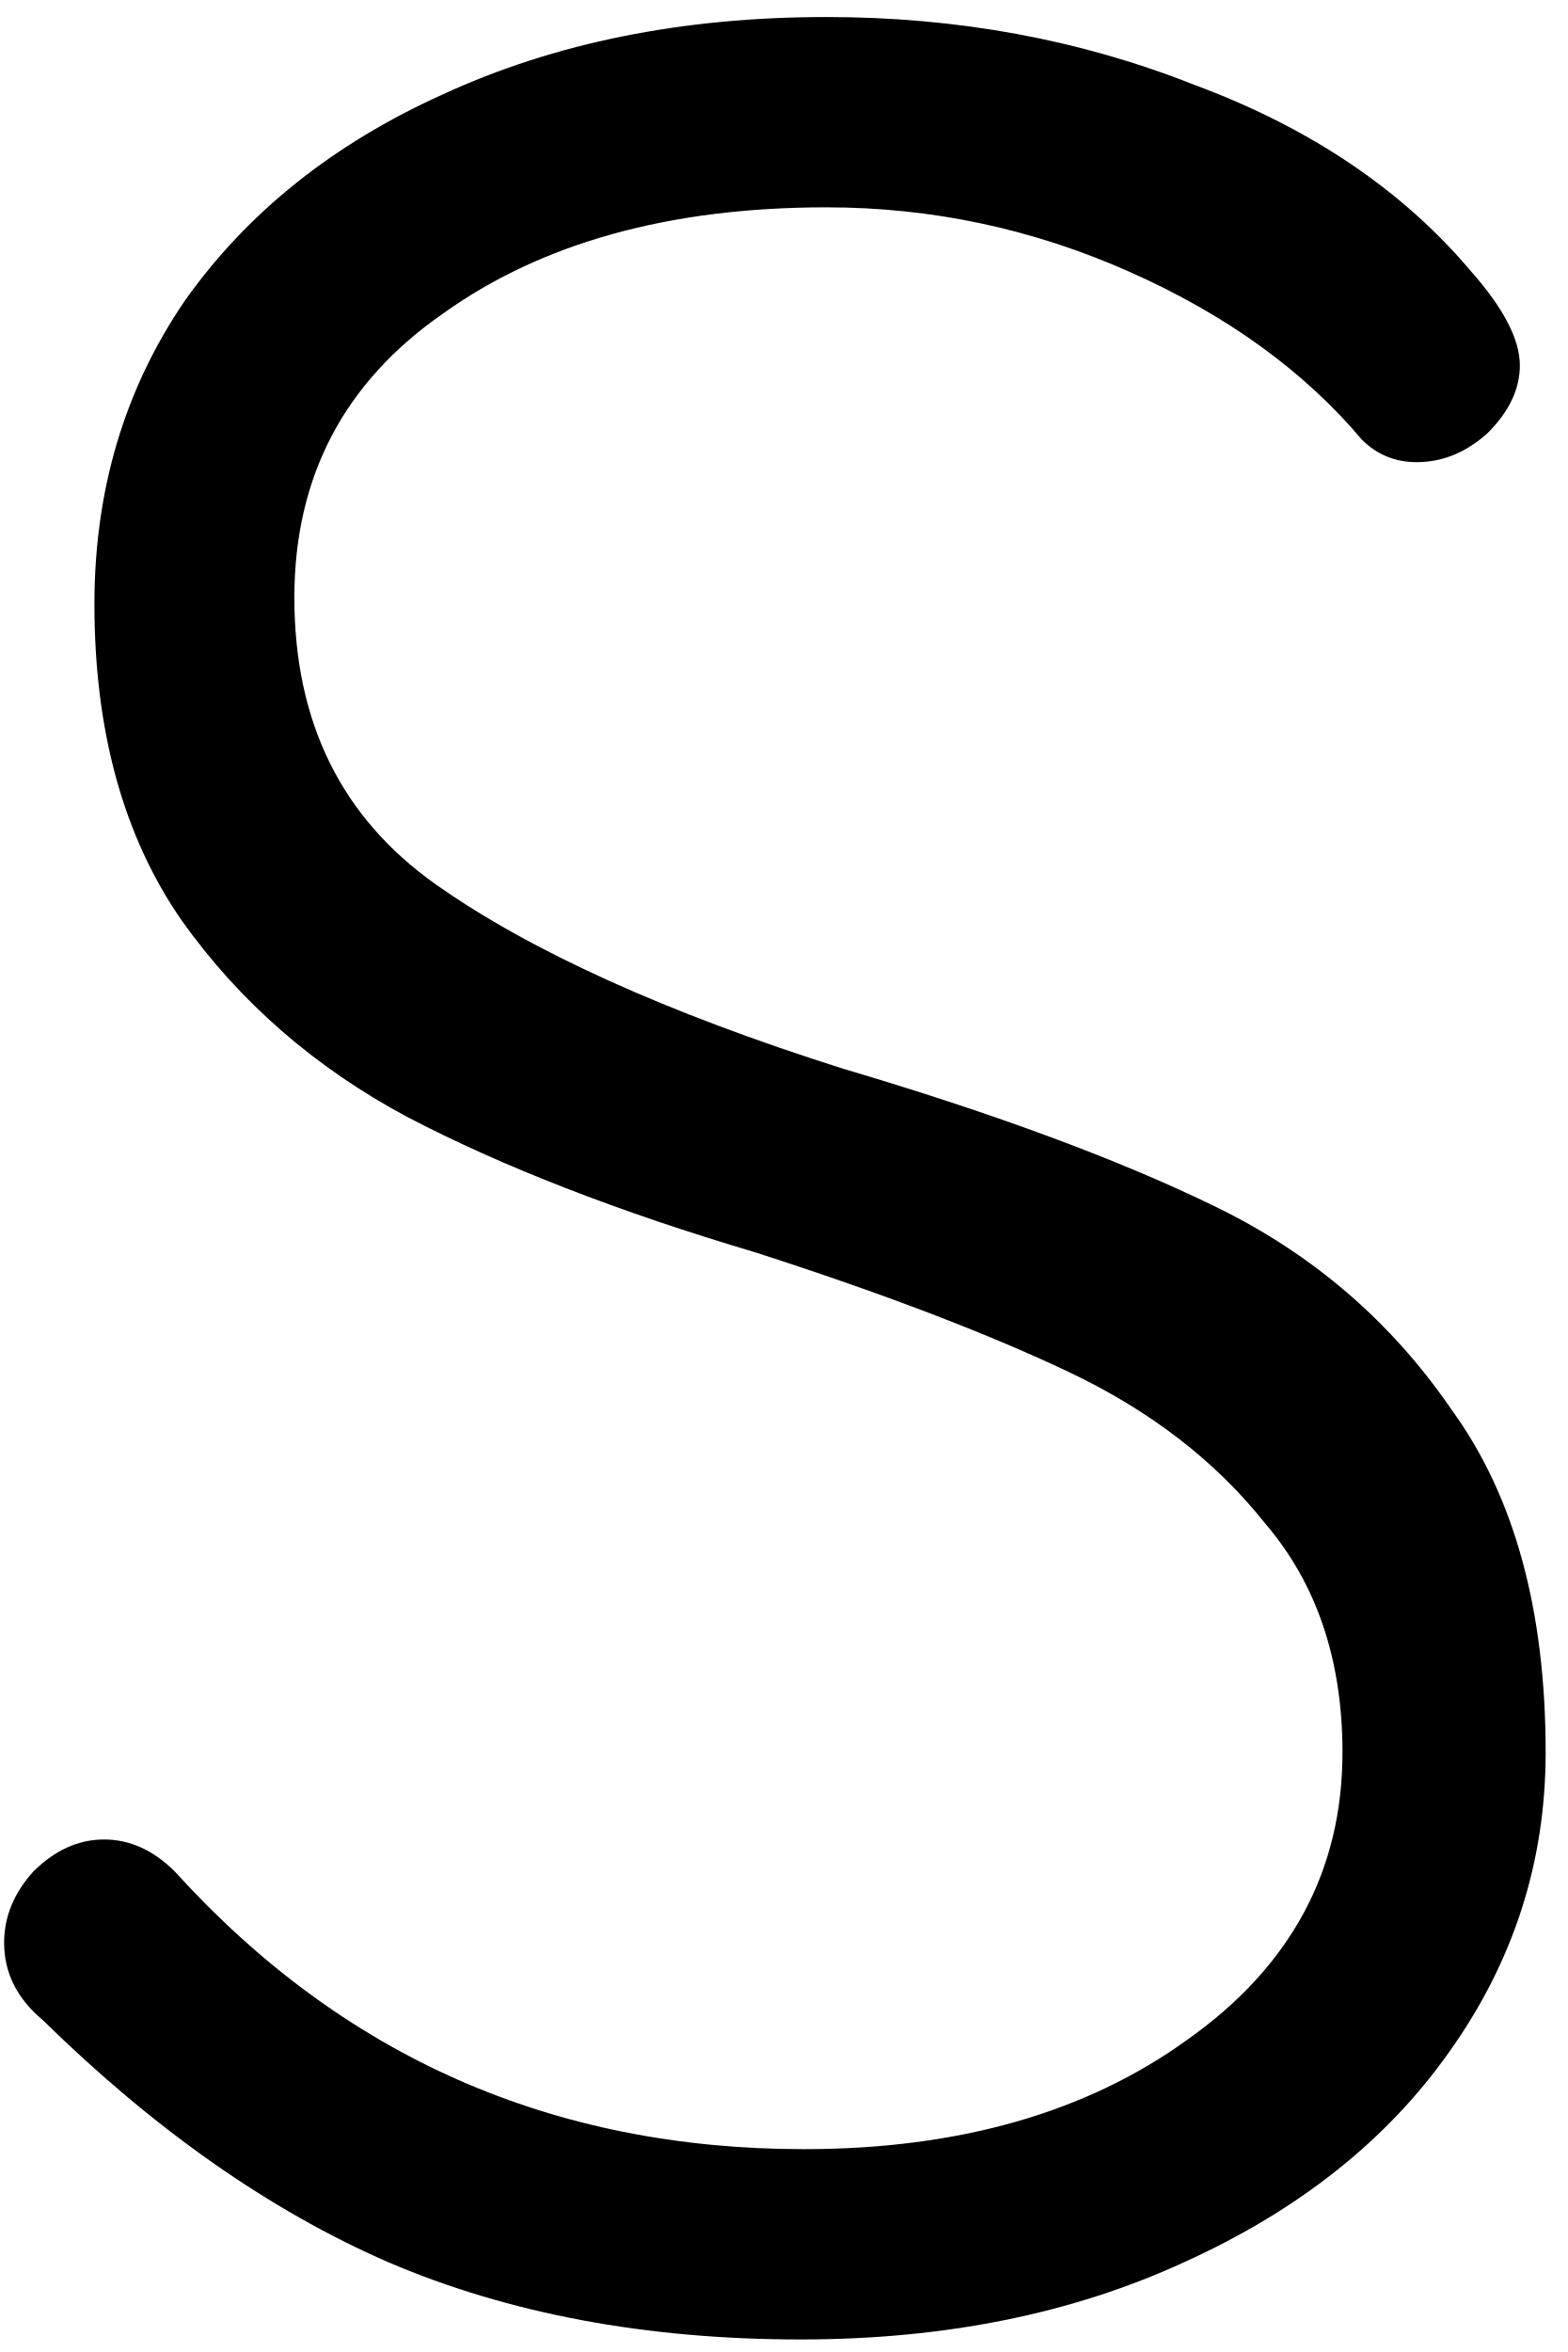
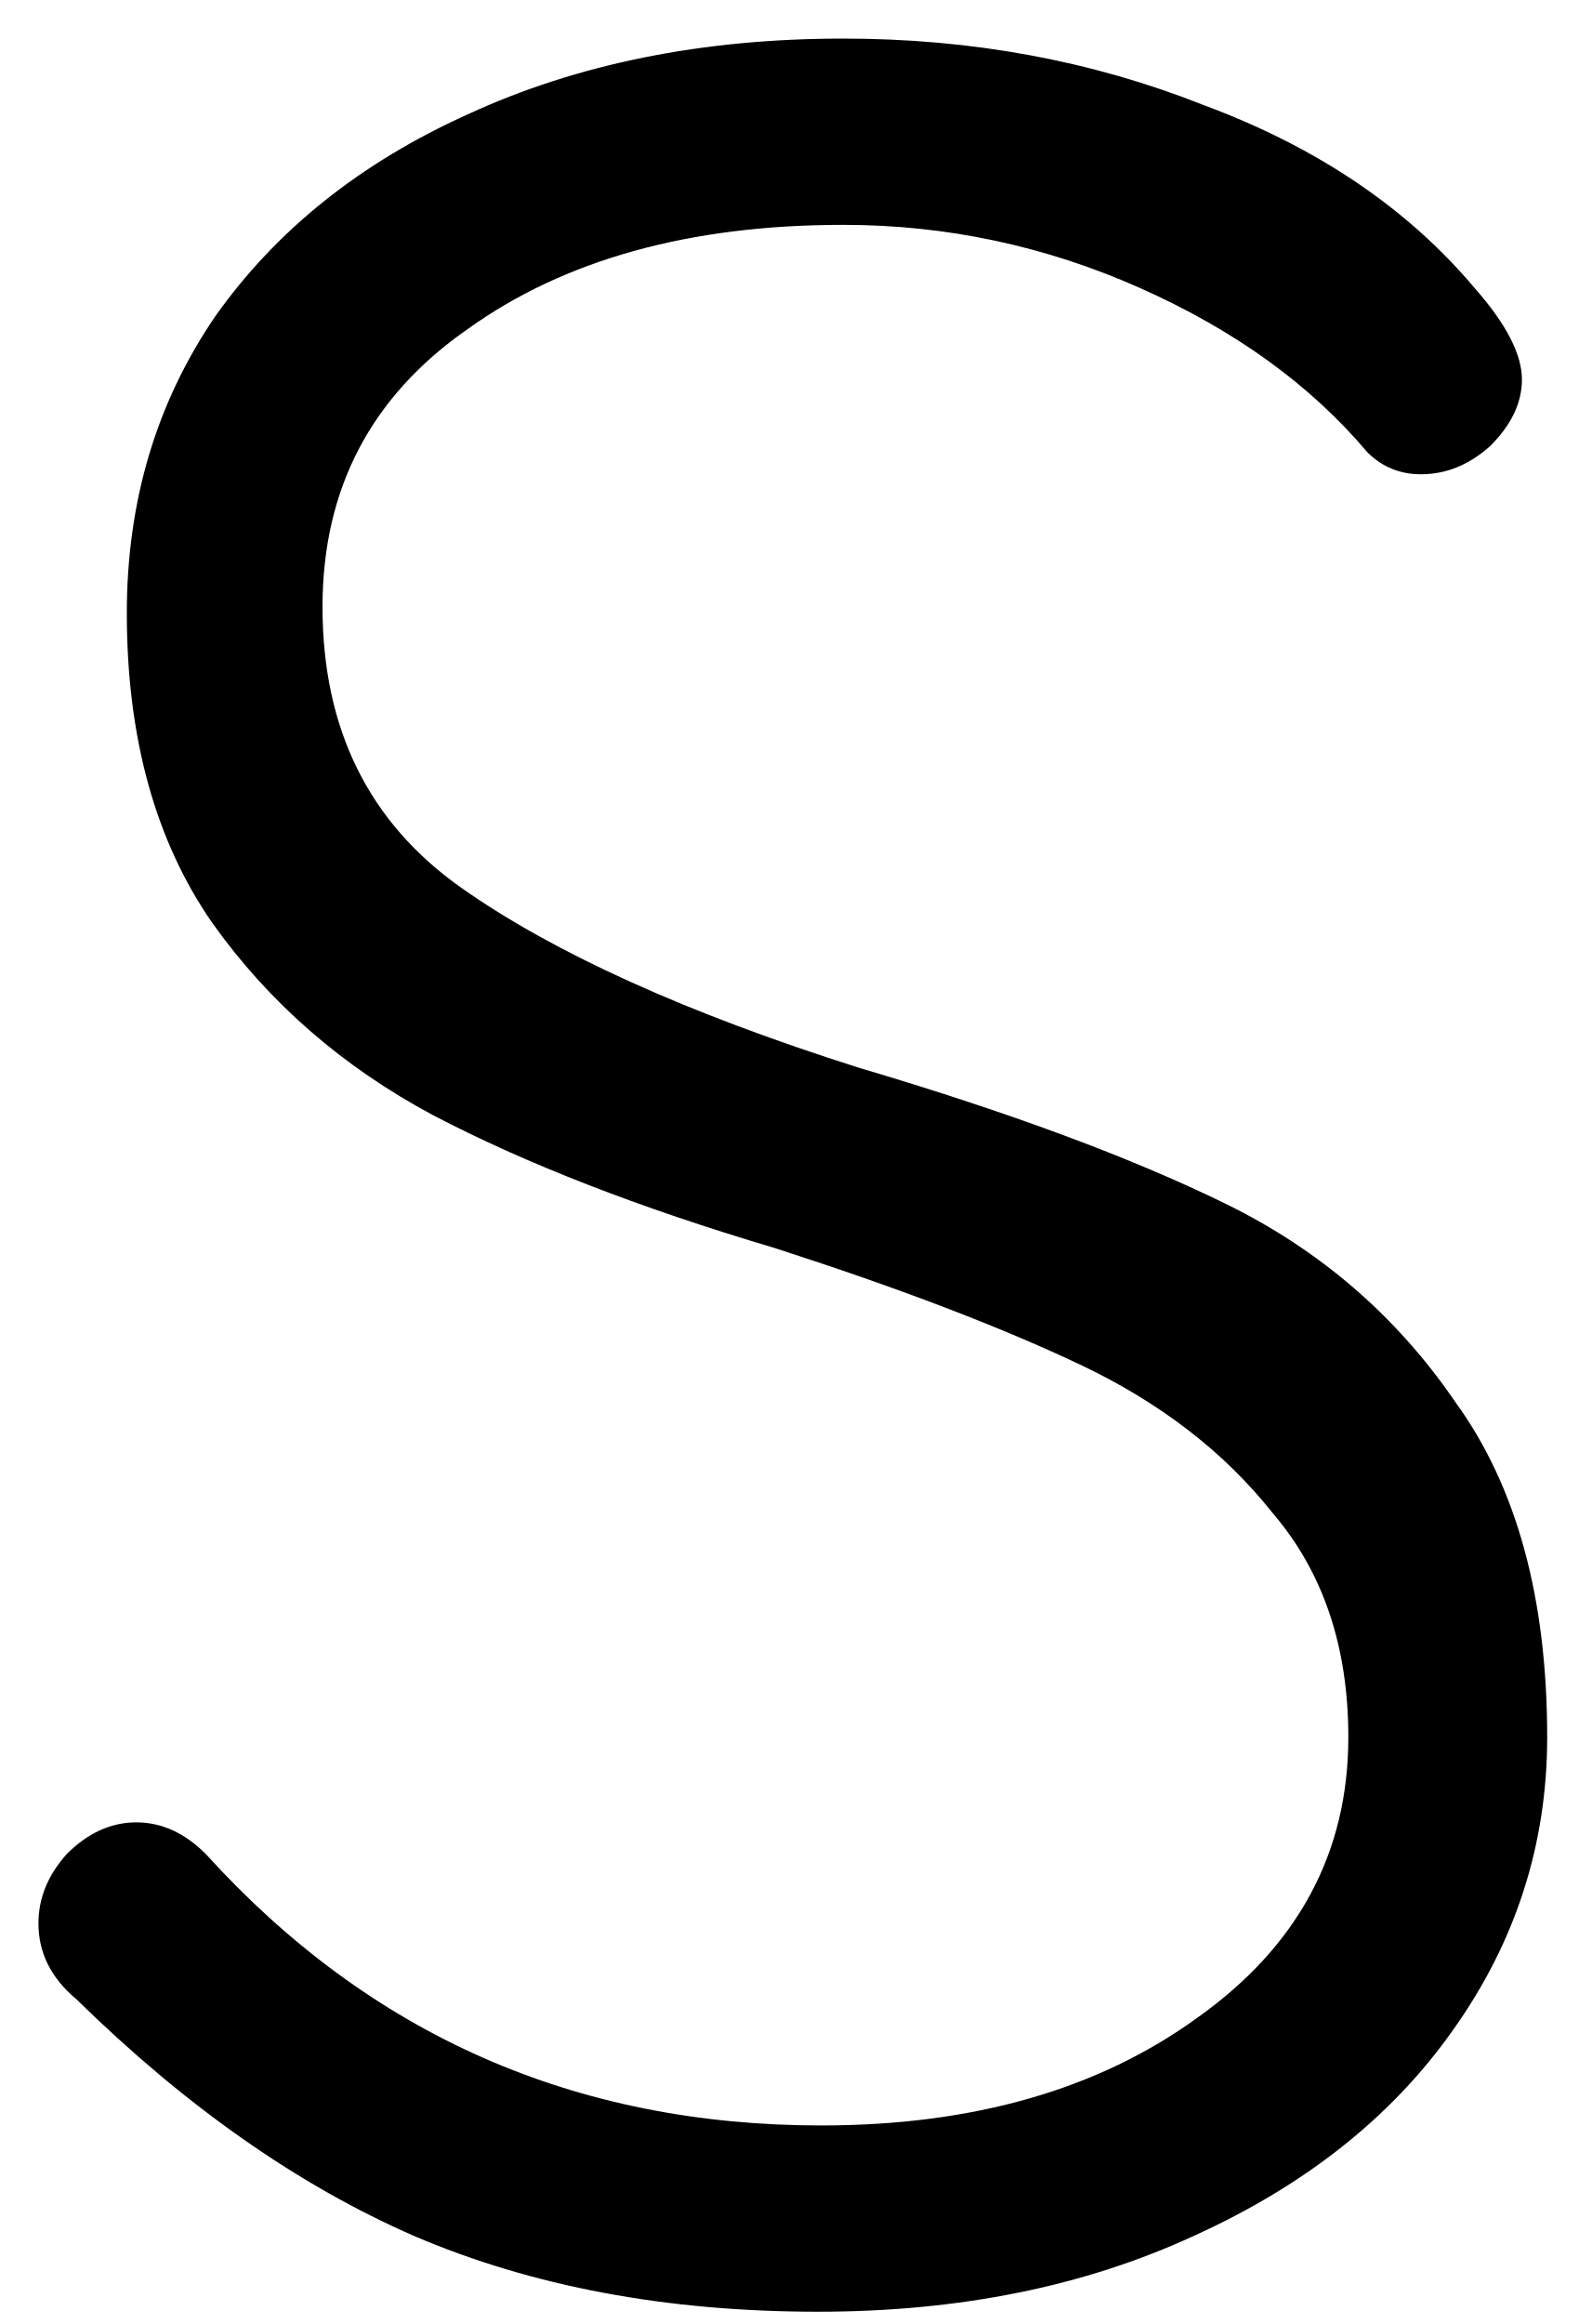
- <svg xmlns="http://www.w3.org/2000/svg" width="70" height="105" viewBox="0 0 70 105" fill="none">
-   <path d="M35.752 104.44C28.84 104.44 22.696 103.288 17.32 100.984C12.04 98.68 6.904 95.08 1.912 90.184C0.76 89.224 0.184 88.072 0.184 86.728C0.184 85.576 0.616 84.52 1.48 83.56C2.44 82.6 3.496 82.12 4.648 82.12C5.8 82.12 6.856 82.6 7.816 83.56C15.304 91.816 24.664 95.944 35.896 95.944C42.808 95.944 48.52 94.312 53.032 91.048C57.64 87.784 59.944 83.512 59.944 78.232C59.944 74.104 58.792 70.696 56.488 68.008C54.28 65.224 51.352 62.968 47.704 61.24C44.056 59.512 39.4 57.736 33.736 55.912C27.592 54.088 22.408 52.072 18.184 49.864C14.056 47.656 10.696 44.728 8.104 41.08C5.512 37.336 4.216 32.632 4.216 26.968C4.216 21.88 5.56 17.368 8.248 13.432C11.032 9.496 14.872 6.424 19.768 4.216C24.76 1.912 30.472 0.76 36.904 0.76C42.76 0.76 48.232 1.768 53.32 3.784C58.504 5.704 62.632 8.488 65.704 12.136C67.144 13.768 67.864 15.16 67.864 16.312C67.864 17.368 67.384 18.376 66.424 19.336C65.464 20.2 64.408 20.632 63.256 20.632C62.296 20.632 61.48 20.296 60.808 19.624C58.216 16.552 54.76 14.056 50.44 12.136C46.12 10.216 41.608 9.256 36.904 9.256C29.896 9.256 24.184 10.84 19.768 14.008C15.352 17.08 13.144 21.304 13.144 26.68C13.144 32.248 15.256 36.52 19.48 39.496C23.704 42.472 29.752 45.208 37.624 47.704C44.44 49.72 50.008 51.784 54.328 53.896C58.648 56.008 62.152 59.032 64.84 62.968C67.624 66.808 69.016 71.896 69.016 78.232C69.016 83.128 67.576 87.592 64.696 91.624C61.912 95.56 57.976 98.68 52.888 100.984C47.896 103.288 42.184 104.44 35.752 104.44Z" fill="black" />
+ <svg xmlns="http://www.w3.org/2000/svg" width="36" height="53" viewBox="0 0 36 53" fill="none">
+   <path d="M18.661 52.72C15.205 52.72 12.133 52.144 9.445 50.992C6.805 49.84 4.237 48.04 1.741 45.592C1.165 45.112 0.877 44.536 0.877 43.864C0.877 43.288 1.093 42.76 1.525 42.28C2.005 41.8 2.533 41.56 3.109 41.56C3.685 41.56 4.213 41.8 4.693 42.28C8.437 46.408 13.117 48.472 18.733 48.472C22.189 48.472 25.045 47.656 27.301 46.024C29.605 44.392 30.757 42.256 30.757 39.616C30.757 37.552 30.181 35.848 29.029 34.504C27.925 33.112 26.461 31.984 24.637 31.12C22.813 30.256 20.485 29.368 17.653 28.456C14.581 27.544 11.989 26.536 9.877 25.432C7.813 24.328 6.133 22.864 4.837 21.04C3.541 19.168 2.893 16.816 2.893 13.984C2.893 11.44 3.565 9.184 4.909 7.216C6.301 5.248 8.221 3.712 10.669 2.608C13.165 1.456 16.021 0.88 19.237 0.88C22.165 0.88 24.901 1.384 27.445 2.392C30.037 3.352 32.101 4.744 33.637 6.568C34.357 7.384 34.717 8.08 34.717 8.656C34.717 9.184 34.477 9.688 33.997 10.168C33.517 10.6 32.989 10.816 32.413 10.816C31.933 10.816 31.525 10.648 31.189 10.312C29.893 8.776 28.165 7.528 26.005 6.568C23.845 5.608 21.589 5.128 19.237 5.128C15.733 5.128 12.877 5.92 10.669 7.504C8.461 9.04 7.357 11.152 7.357 13.84C7.357 16.624 8.413 18.76 10.525 20.248C12.637 21.736 15.661 23.104 19.597 24.352C23.005 25.36 25.789 26.392 27.949 27.448C30.109 28.504 31.861 30.016 33.205 31.984C34.597 33.904 35.293 36.448 35.293 39.616C35.293 42.064 34.573 44.296 33.133 46.312C31.741 48.28 29.773 49.84 27.229 50.992C24.733 52.144 21.877 52.72 18.661 52.72Z" fill="black" />
</svg>
